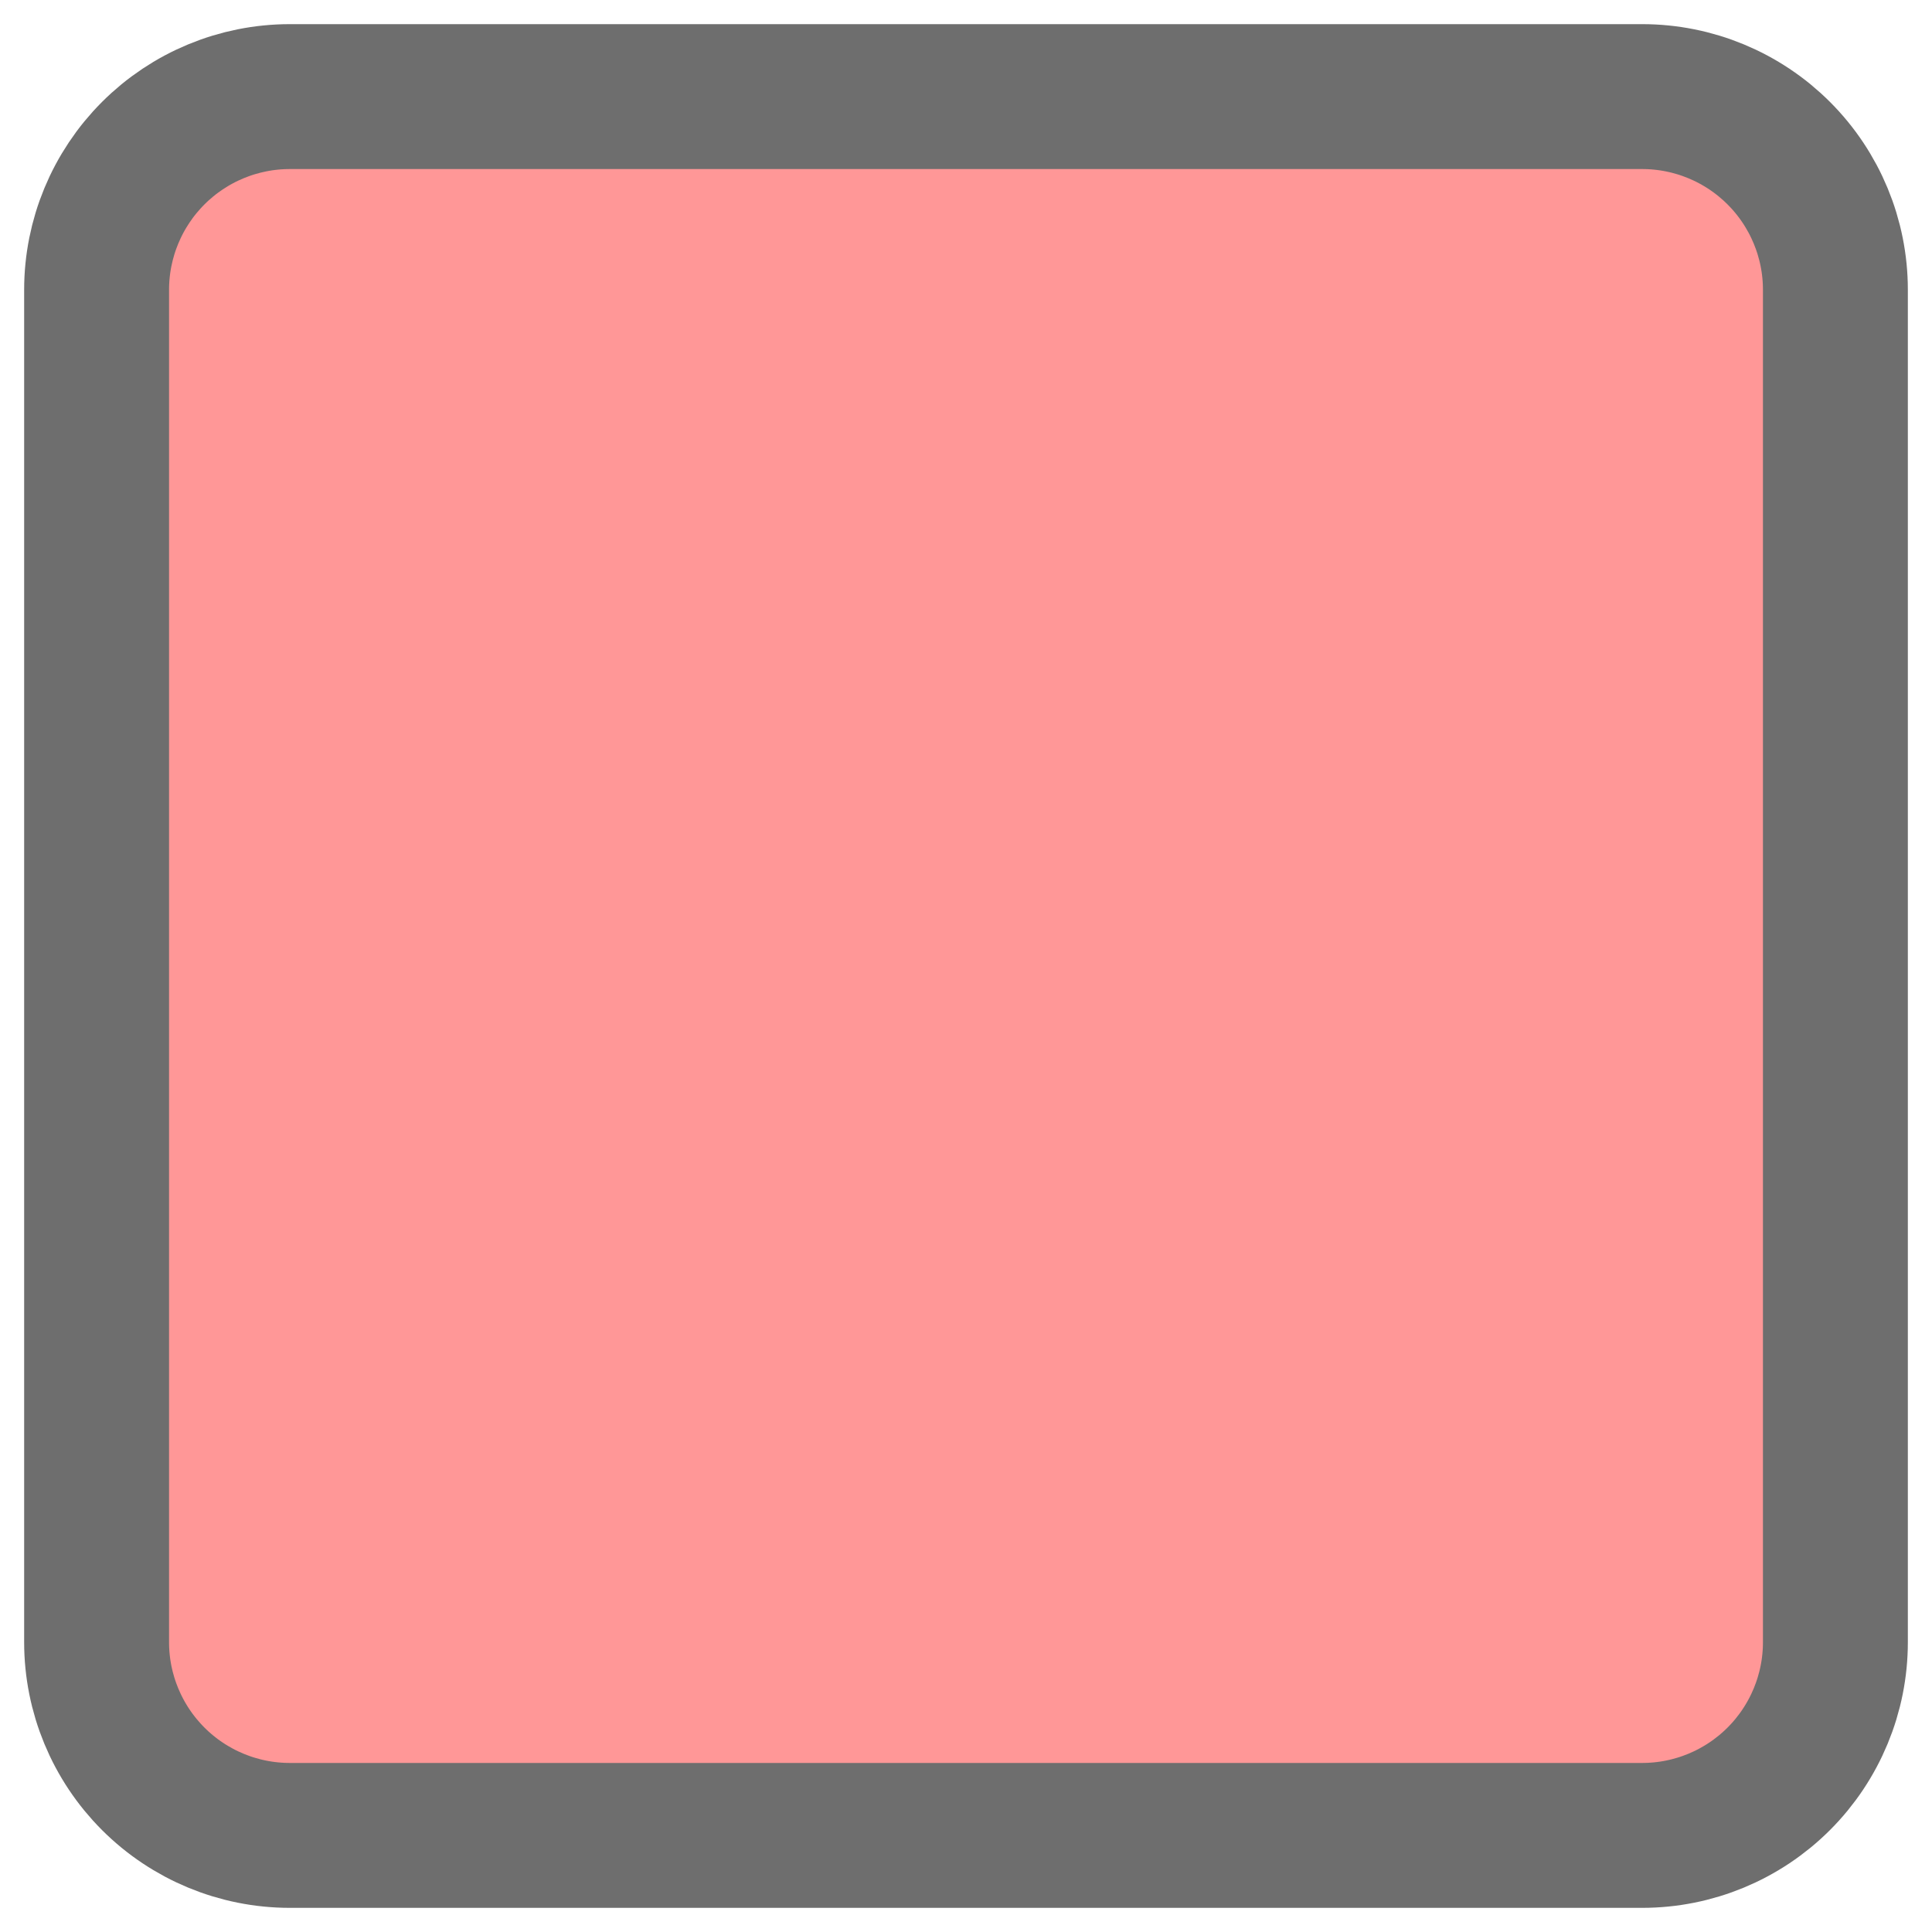
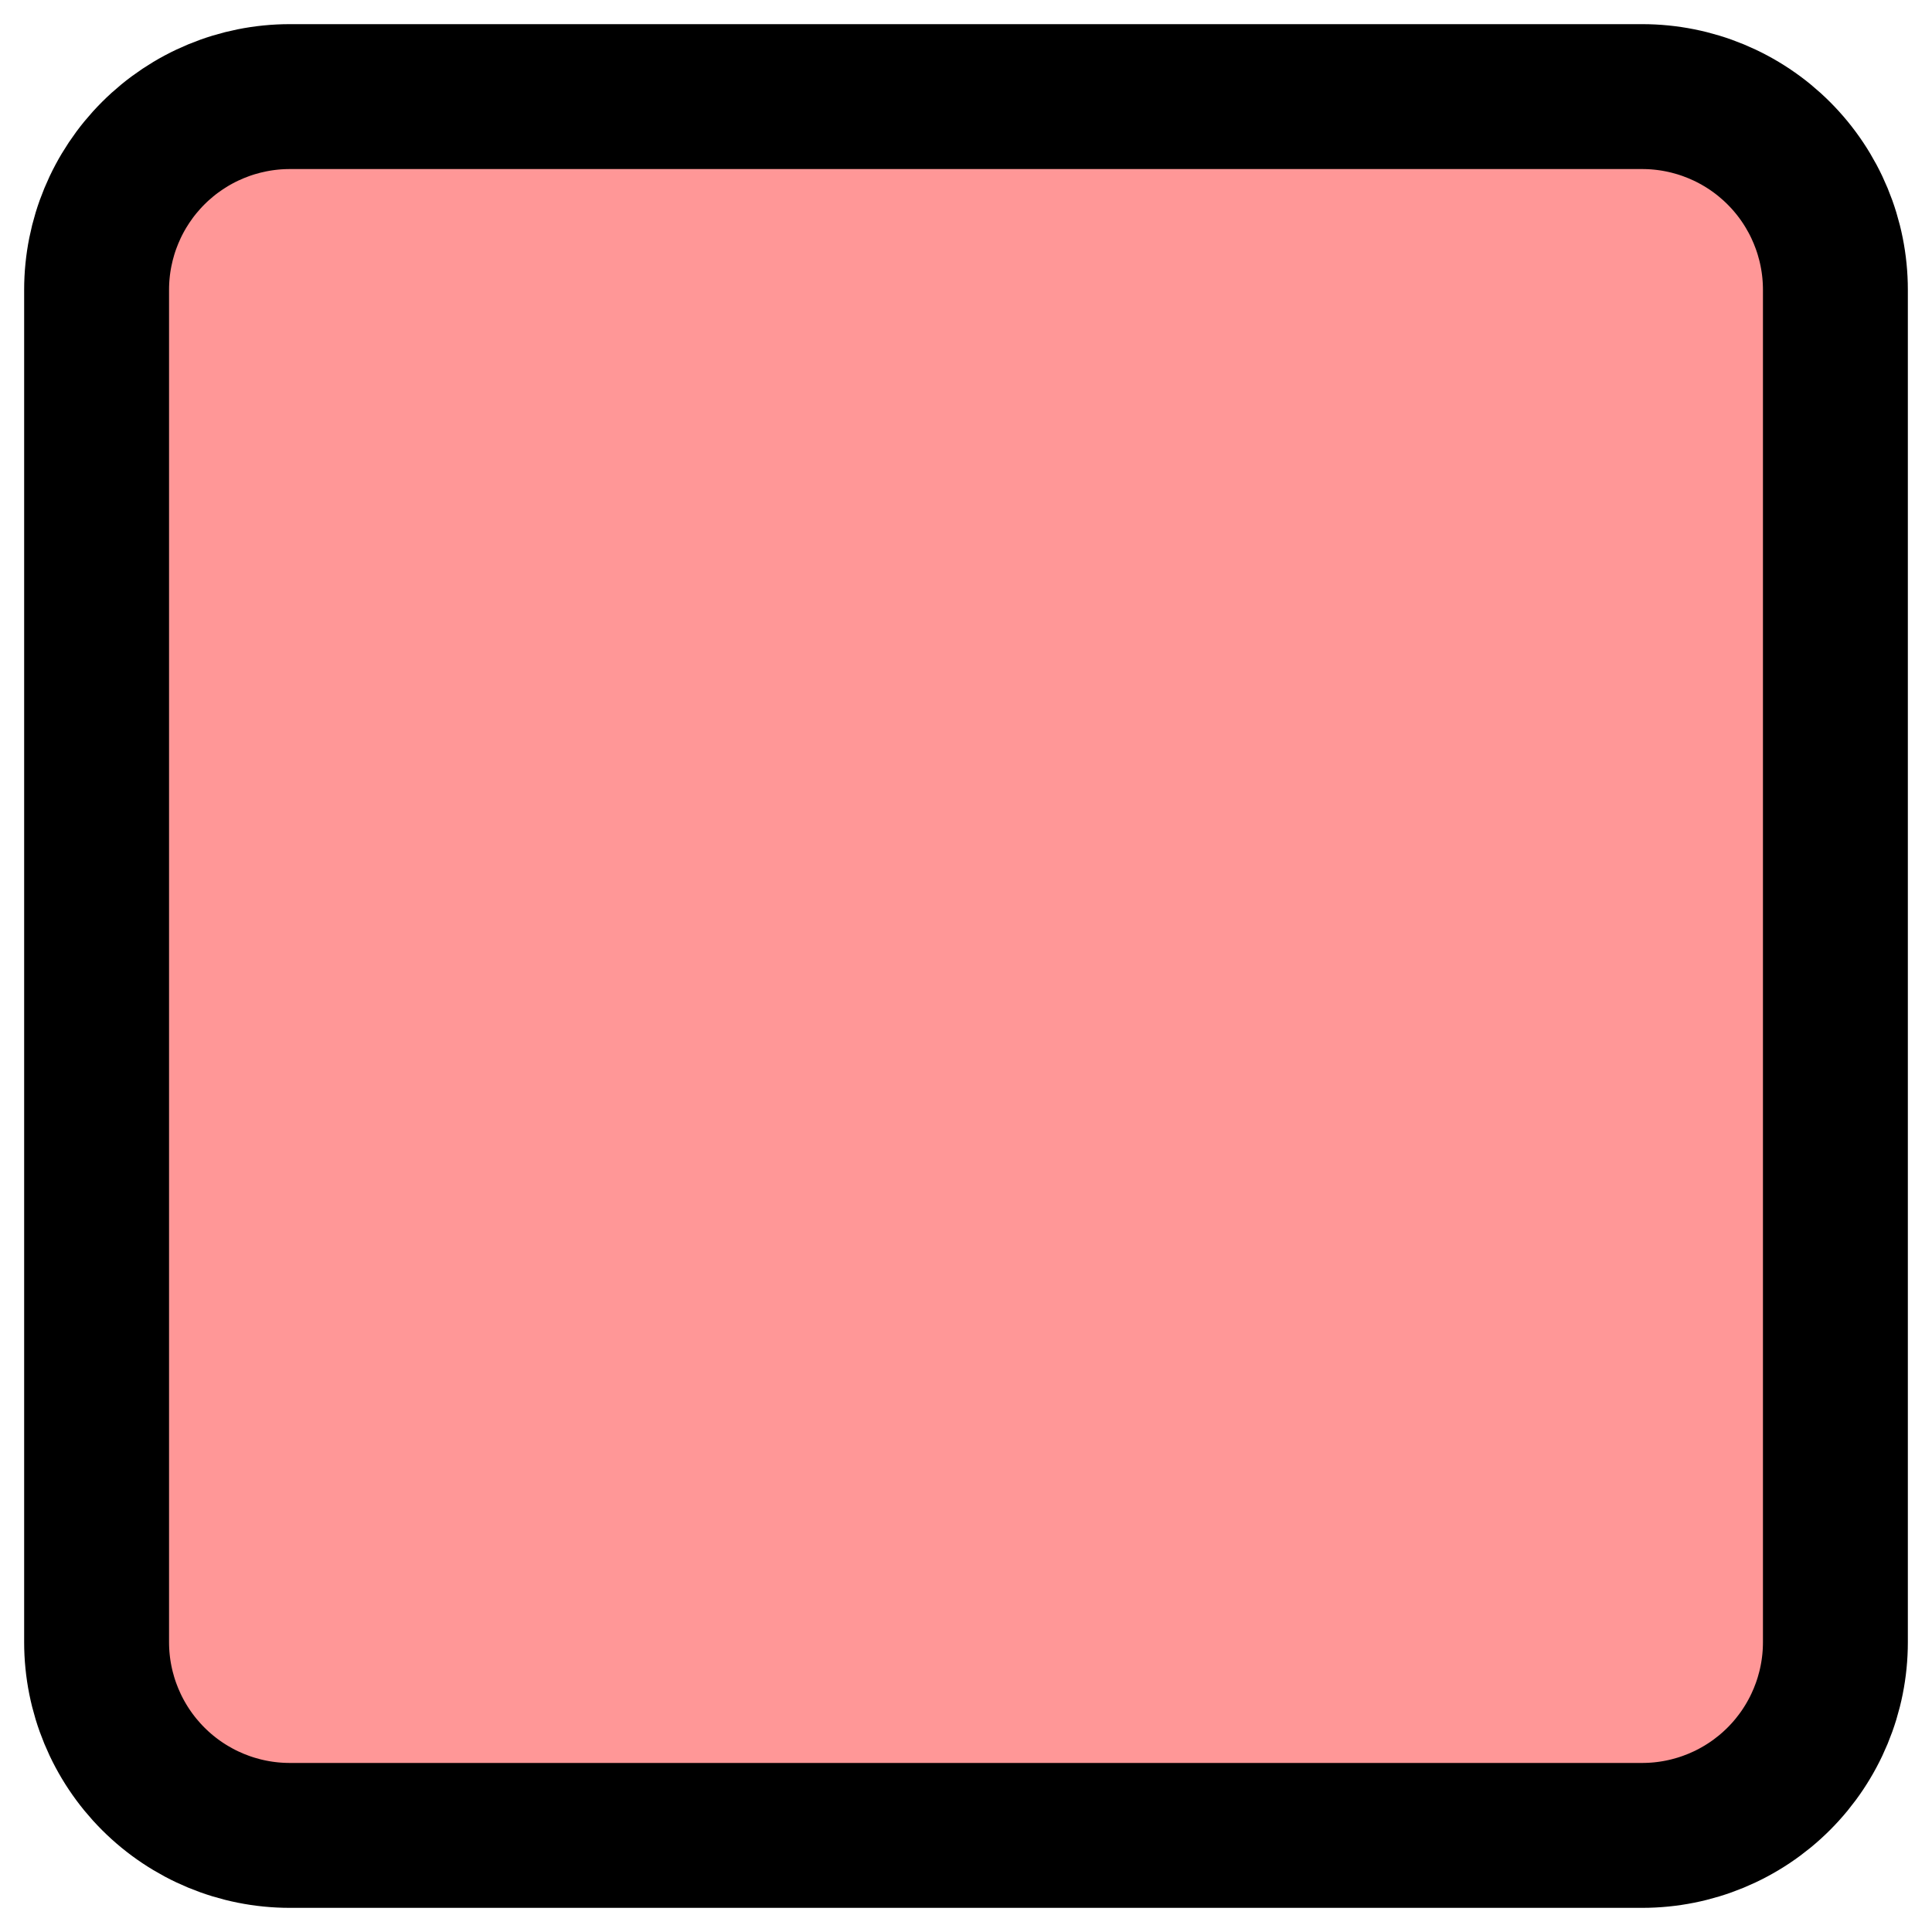
<svg xmlns="http://www.w3.org/2000/svg" width="20" height="20" viewBox="0 0 20 20" fill="none">
-   <path d="M1 3C1 2.47 1.211 1.961 1.586 1.586C1.961 1.211 2.47 1 3 1H17C17.53 1 18.039 1.211 18.414 1.586C18.789 1.961 19 2.47 19 3V17C19 17.53 18.789 18.039 18.414 18.414C18.039 18.789 17.53 19 17 19H3C2.47 19 1.961 18.789 1.586 18.414C1.211 18.039 1 17.53 1 17V3Z" fill="#FF9797" stroke="#6E6E6E" stroke-width="1.5" stroke-linecap="round" stroke-linejoin="round" />
+   <path d="M1 3C1 2.47 1.211 1.961 1.586 1.586C1.961 1.211 2.47 1 3 1H17C17.53 1 18.039 1.211 18.414 1.586C18.789 1.961 19 2.47 19 3V17C19 17.53 18.789 18.039 18.414 18.414C18.039 18.789 17.53 19 17 19H3C2.47 19 1.961 18.789 1.586 18.414C1.211 18.039 1 17.53 1 17V3Z" fill="#FF9797" stroke="currentColor" stroke-width="1.5" stroke-linecap="round" stroke-linejoin="round" />
</svg>
